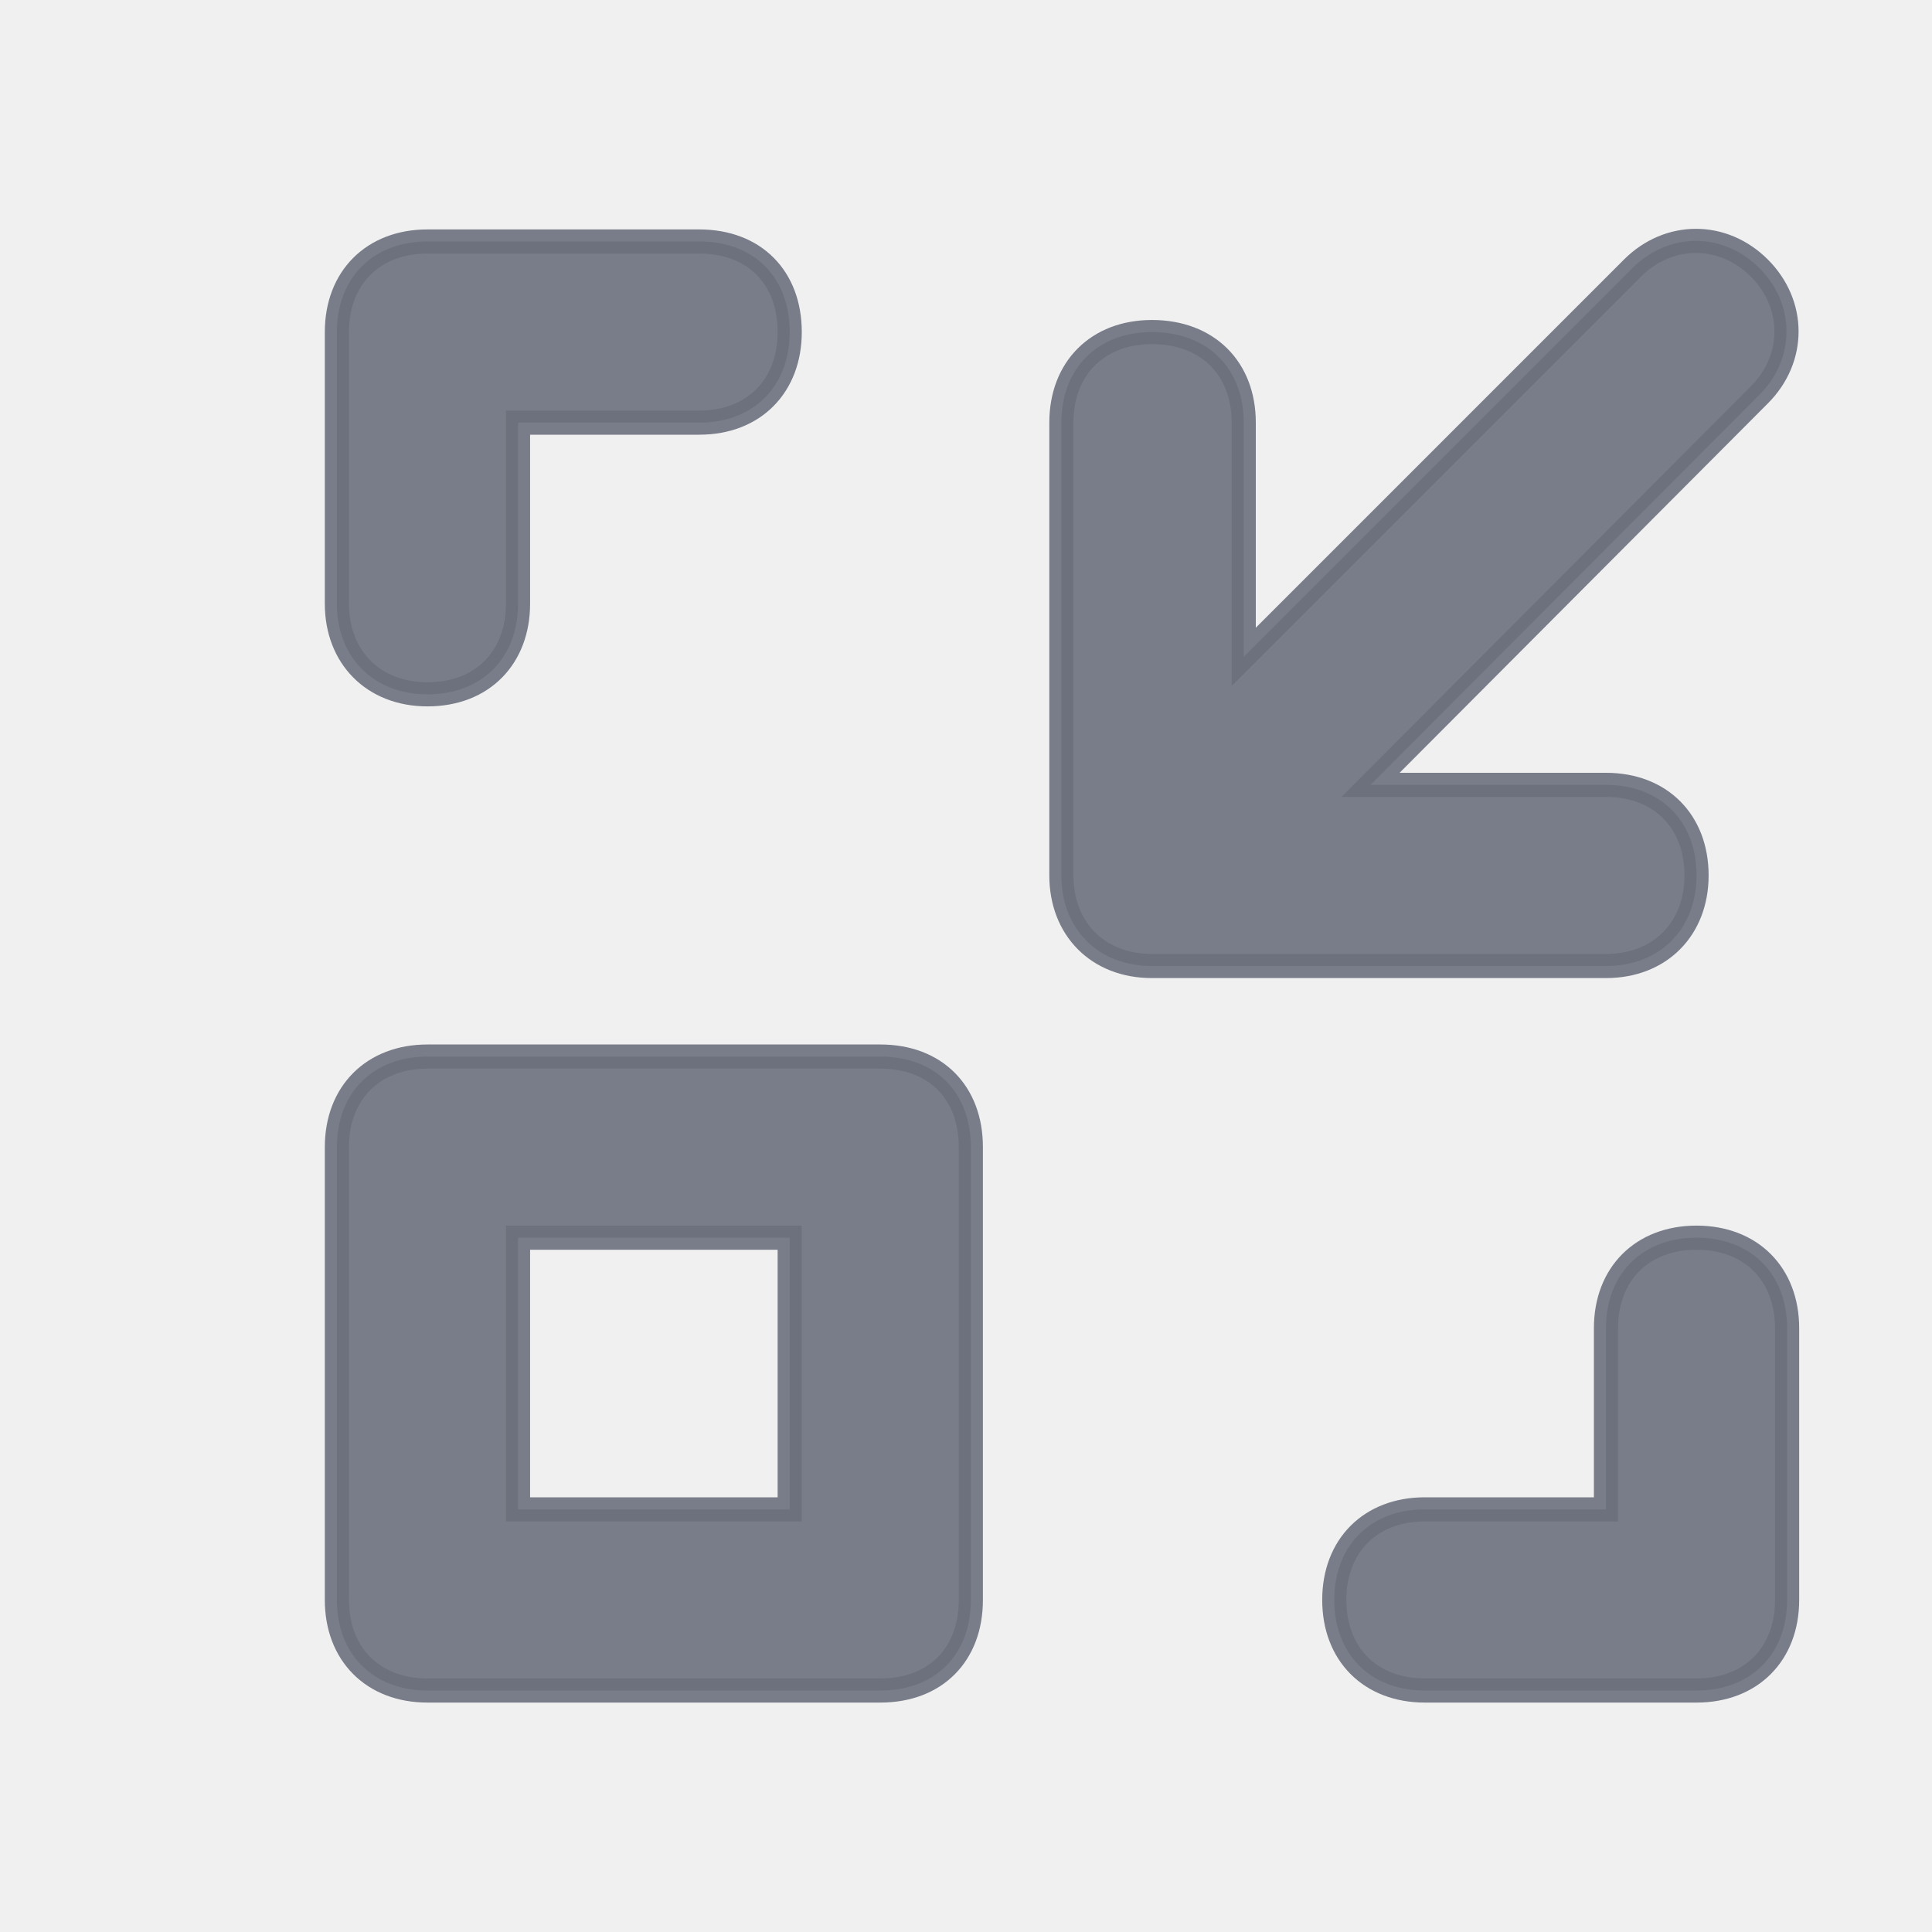
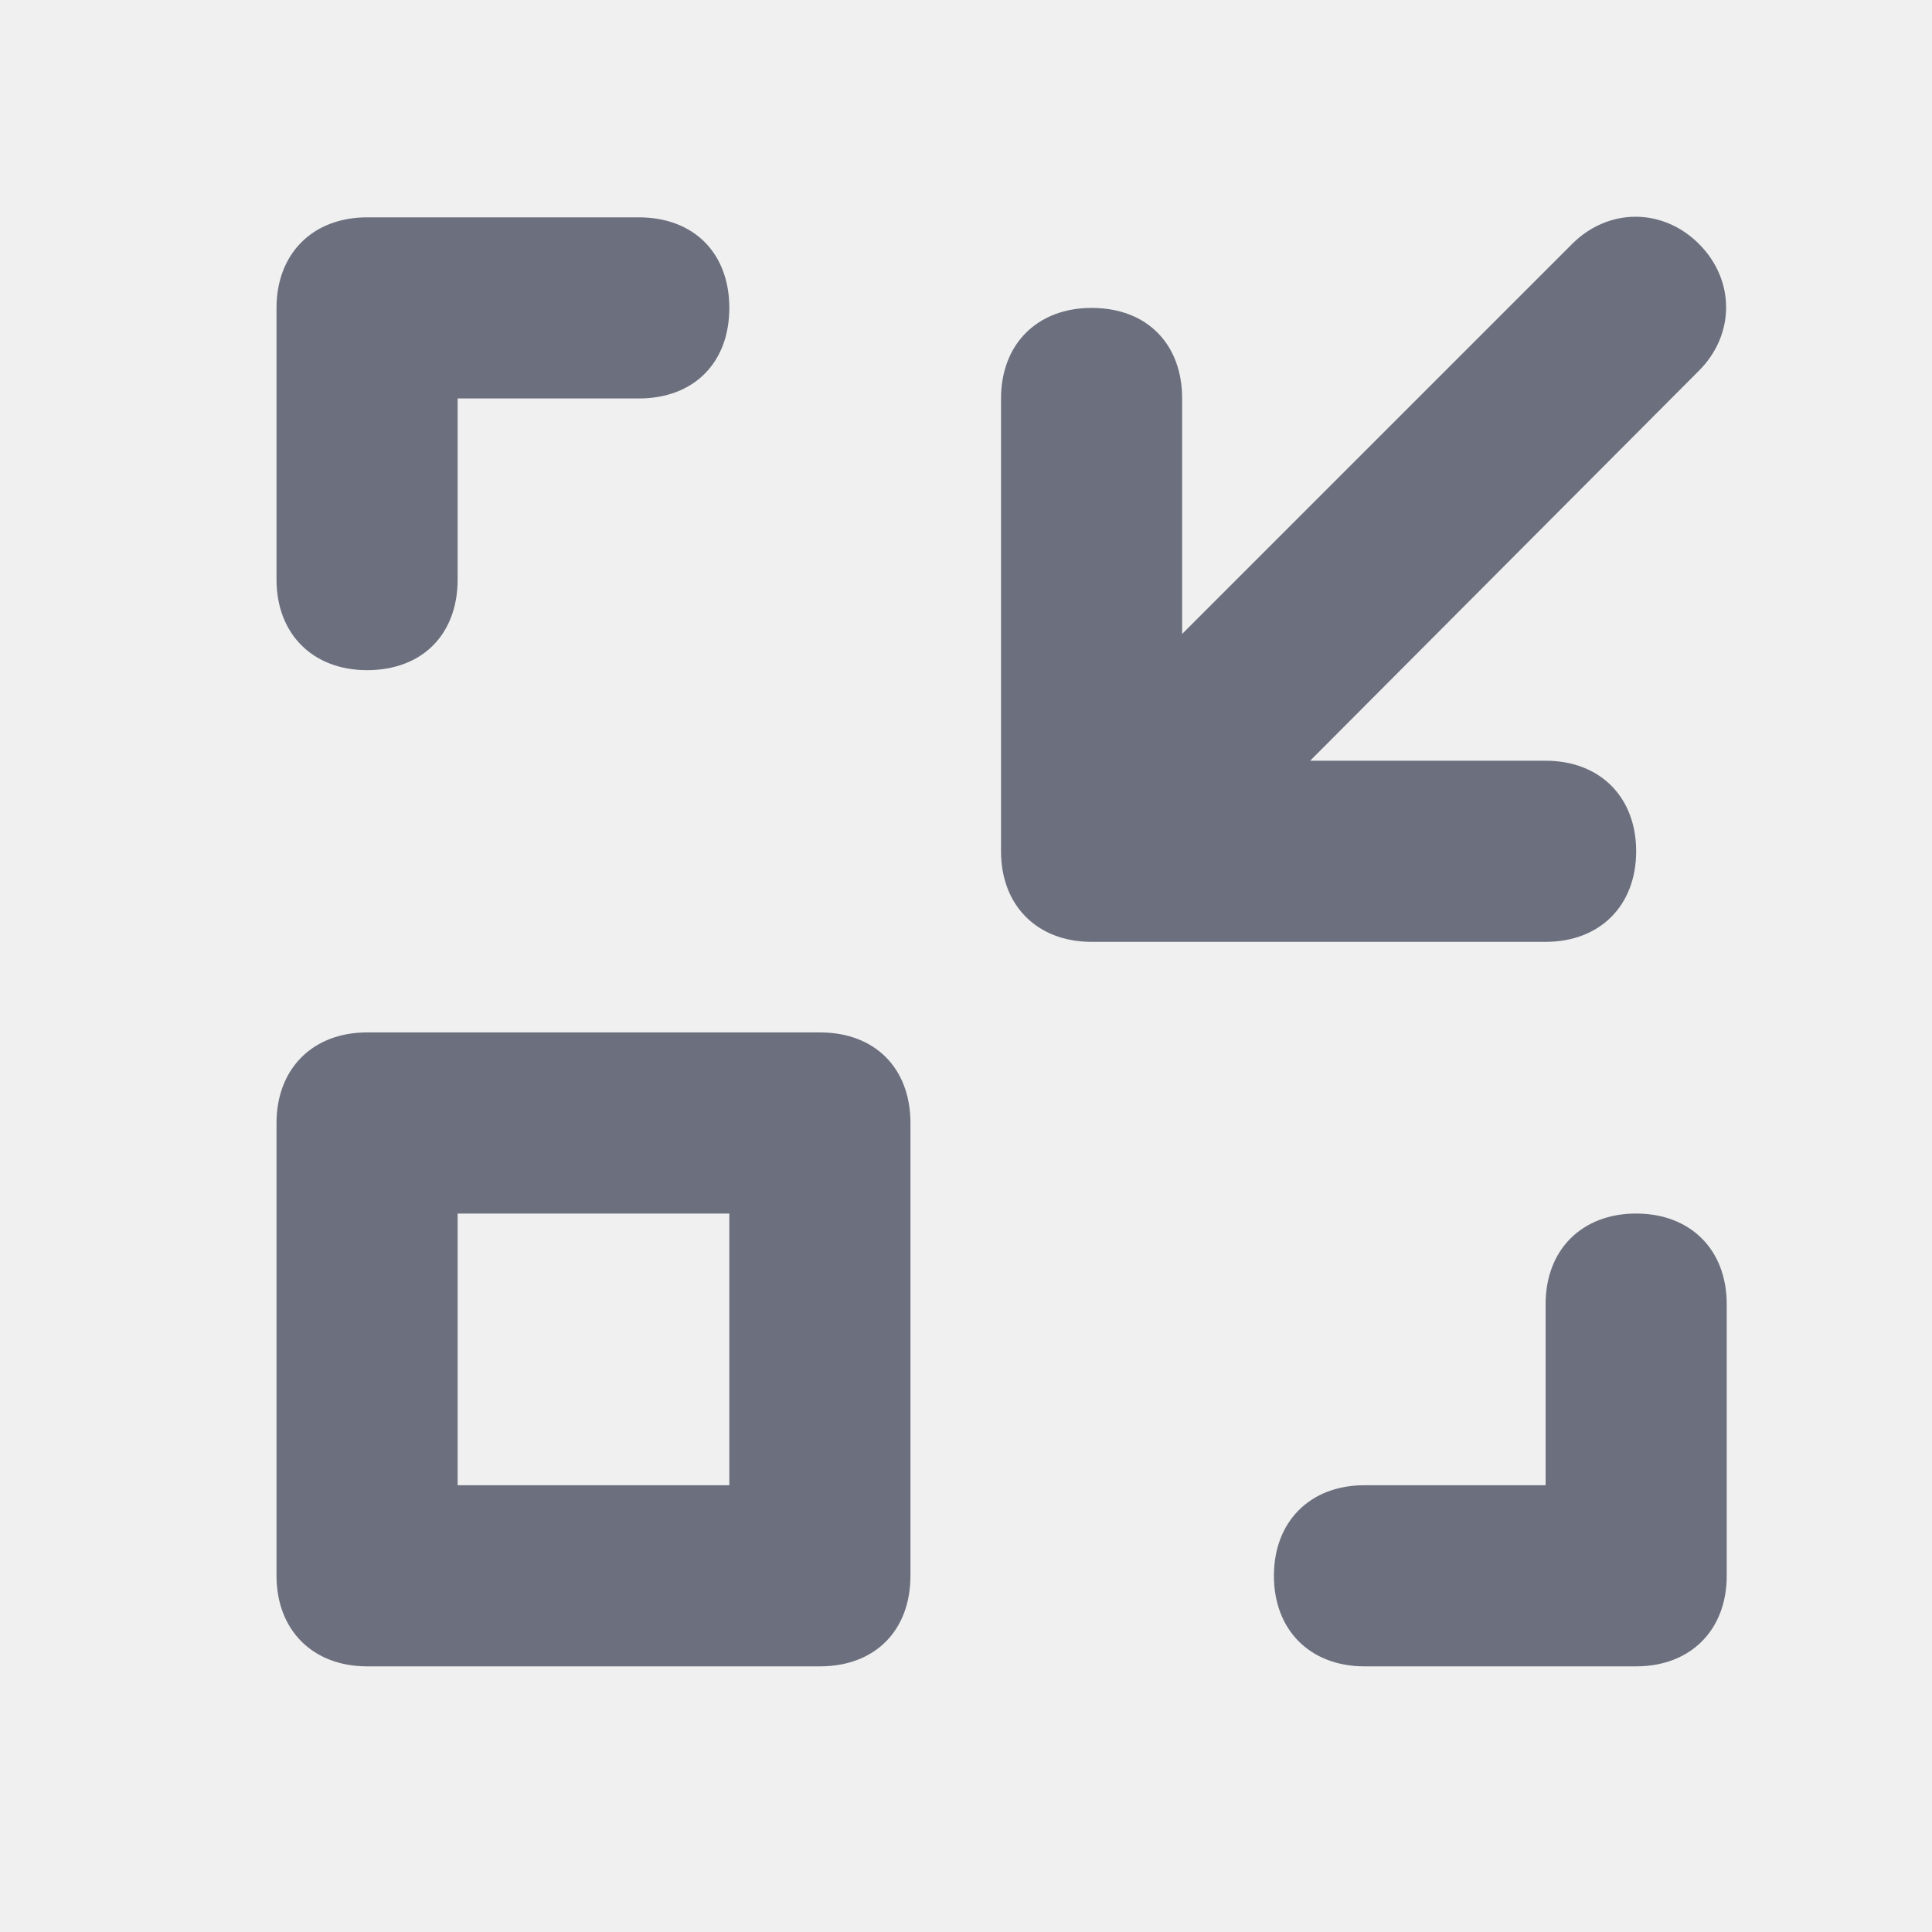
<svg xmlns="http://www.w3.org/2000/svg" width="16" height="16" viewBox="0 0 16 16" fill="none">
  <defs>
    <clipPath id="clip106_33">
      <rect id="minify" width="16" height="16" fill="white" fill-opacity="0" />
    </clipPath>
  </defs>
  <g clip-path="url(#clip106_33)">
-     <path id="path" d="M3.54 5.75C4 5.75 4.29 5.44 4.29 5L4.29 3.5L5.79 3.5C6.25 3.5 6.54 3.19 6.54 2.75C6.54 2.3 6.25 2 5.79 2L3.54 2C3.09 2 2.79 2.3 2.79 2.75L2.79 5C2.79 5.44 3.09 5.75 3.54 5.75ZM14.05 10.25C13.6 10.25 13.3 10.55 13.3 11L13.3 12.5L11.8 12.5C11.35 12.5 11.05 12.8 11.05 13.25C11.05 13.7 11.35 14 11.8 14L14.05 14C14.5 14 14.8 13.7 14.8 13.25L14.8 11C14.8 10.55 14.5 10.25 14.05 10.25ZM14.05 7.25C14.05 6.8 13.75 6.5 13.3 6.5L11.35 6.5L14.57 3.27C14.87 2.97 14.87 2.52 14.57 2.22C14.27 1.92 13.82 1.92 13.52 2.22L10.3 5.44L10.3 3.5C10.3 3.05 10 2.75 9.54 2.75C9.09 2.75 8.79 3.05 8.79 3.5L8.79 7.25C8.79 7.69 9.09 8 9.54 8L13.3 8C13.75 8 14.05 7.69 14.05 7.25ZM7.29 8.75L3.54 8.75C3.09 8.75 2.79 9.05 2.79 9.5L2.79 13.25C2.79 13.7 3.09 14 3.54 14L7.29 14C7.75 14 8.04 13.7 8.04 13.25L8.04 9.5C8.04 9.05 7.75 8.75 7.29 8.75ZM6.54 12.5L4.29 12.5L4.29 10.25L6.54 10.25L6.54 12.5Z" fill="#6C707E" fill-opacity="0.90" fill-rule="nonzero" />
-     <path id="path" d="M4.29 5L4.29 3.5L5.79 3.5C6.25 3.5 6.54 3.19 6.54 2.75C6.54 2.3 6.25 2 5.79 2L3.54 2C3.09 2 2.79 2.3 2.79 2.75L2.79 5C2.79 5.44 3.09 5.75 3.54 5.75C4 5.75 4.29 5.44 4.29 5ZM13.3 11L13.3 12.5L11.8 12.5C11.35 12.5 11.05 12.8 11.05 13.25C11.05 13.7 11.35 14 11.8 14L14.05 14C14.5 14 14.8 13.7 14.8 13.25L14.8 11C14.8 10.55 14.5 10.25 14.05 10.25C13.6 10.25 13.3 10.55 13.3 11ZM13.3 6.5L11.35 6.5L14.57 3.27C14.87 2.97 14.87 2.52 14.57 2.22C14.27 1.92 13.82 1.92 13.52 2.22L10.3 5.44L10.3 3.5C10.3 3.05 10 2.75 9.54 2.75C9.09 2.75 8.79 3.05 8.79 3.5L8.79 7.25C8.79 7.69 9.09 8 9.54 8L13.3 8C13.75 8 14.05 7.69 14.05 7.25C14.05 6.8 13.75 6.5 13.3 6.5ZM3.54 8.75C3.09 8.75 2.79 9.05 2.79 9.5L2.79 13.25C2.79 13.7 3.09 14 3.54 14L7.29 14C7.75 14 8.04 13.7 8.04 13.25L8.04 9.5C8.04 9.05 7.75 8.75 7.29 8.75L3.54 8.75ZM4.29 12.5L4.29 10.25L6.54 10.25L6.54 12.5L4.29 12.5Z" stroke="#6C707E" stroke-opacity="0.90" stroke-width="0.2" />
+     <path id="path" d="M3.04 5.55C3.5 5.55 3.79 5.25 3.79 4.8L3.79 3.3L5.29 3.3C5.75 3.3 6.04 3 6.04 2.55C6.04 2.1 5.75 1.8 5.29 1.8L3.04 1.8C2.59 1.8 2.29 2.1 2.29 2.55L2.29 4.8C2.29 5.25 2.59 5.55 3.04 5.55ZM13.55 10.05C13.1 10.05 12.8 10.35 12.8 10.8L12.8 12.3L11.3 12.3C10.85 12.3 10.55 12.6 10.55 13.05C10.55 13.5 10.85 13.8 11.3 13.8L13.55 13.8C14 13.8 14.3 13.5 14.3 13.05L14.3 10.8C14.3 10.35 14 10.05 13.55 10.05ZM13.55 7.05C13.55 6.6 13.25 6.3 12.8 6.3L10.85 6.3L14.07 3.07C14.37 2.77 14.37 2.32 14.07 2.02C13.77 1.72 13.32 1.72 13.02 2.02L9.79 5.25L9.79 3.3C9.79 2.85 9.5 2.55 9.04 2.55C8.59 2.55 8.29 2.85 8.29 3.3L8.29 7.05C8.29 7.5 8.59 7.8 9.04 7.8L12.8 7.8C13.25 7.8 13.55 7.5 13.55 7.05ZM6.79 8.55L3.04 8.55C2.59 8.55 2.29 8.85 2.29 9.3L2.29 13.05C2.29 13.5 2.59 13.8 3.04 13.8L6.79 13.8C7.25 13.8 7.54 13.5 7.54 13.05L7.54 9.3C7.54 8.85 7.25 8.55 6.79 8.55ZM6.04 12.3L3.79 12.3L3.79 10.05L6.04 10.05L6.04 12.3Z" fill="#6C707E" fill-opacity="1" fill-rule="nonzero" />
  </g>
</svg>
